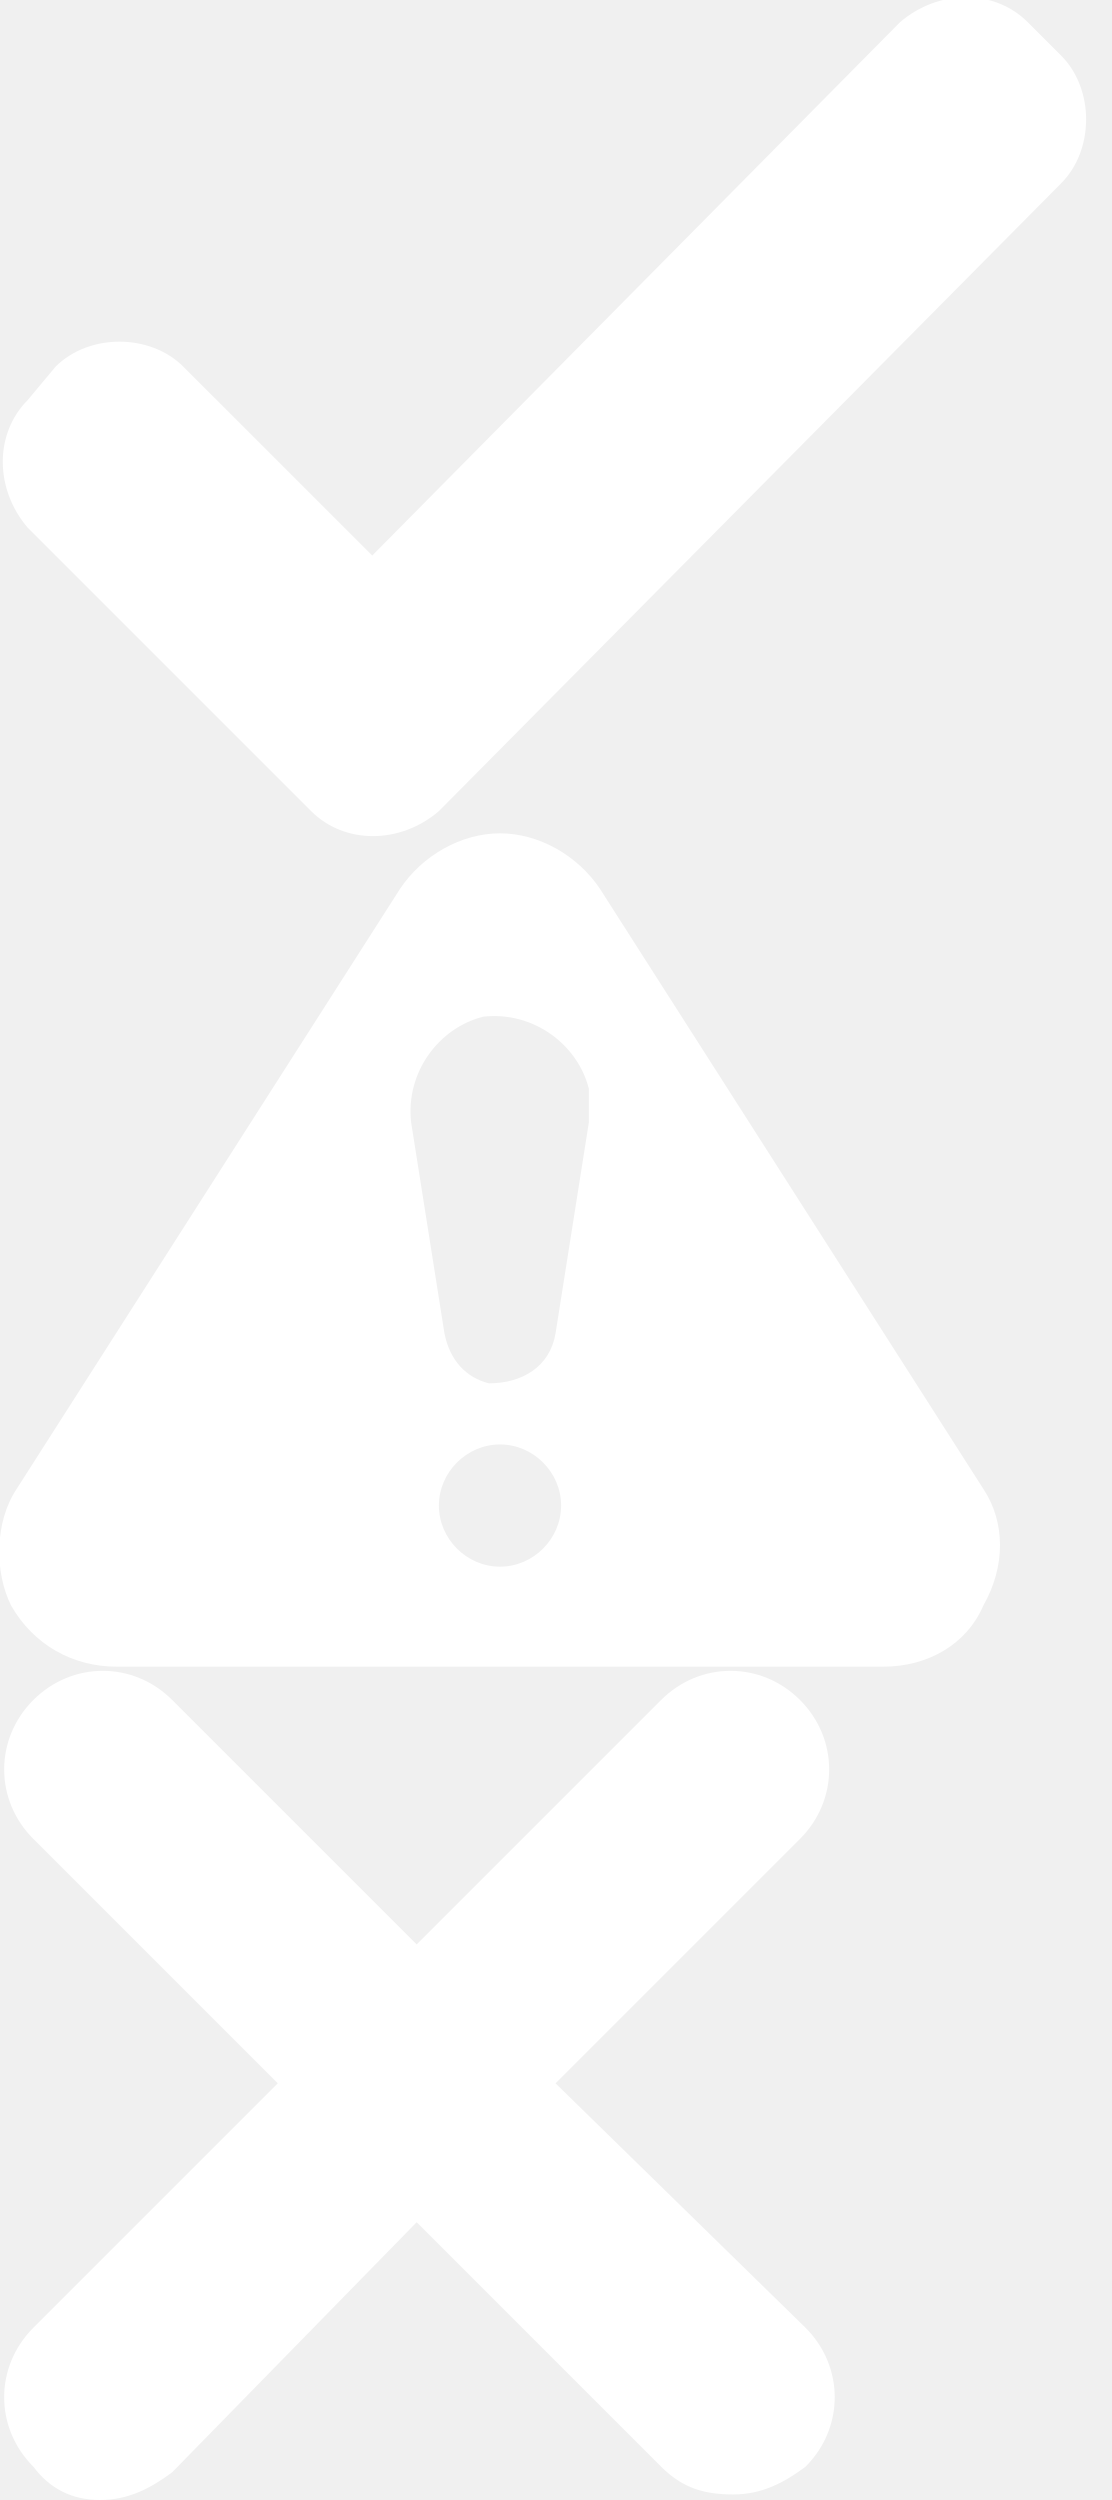
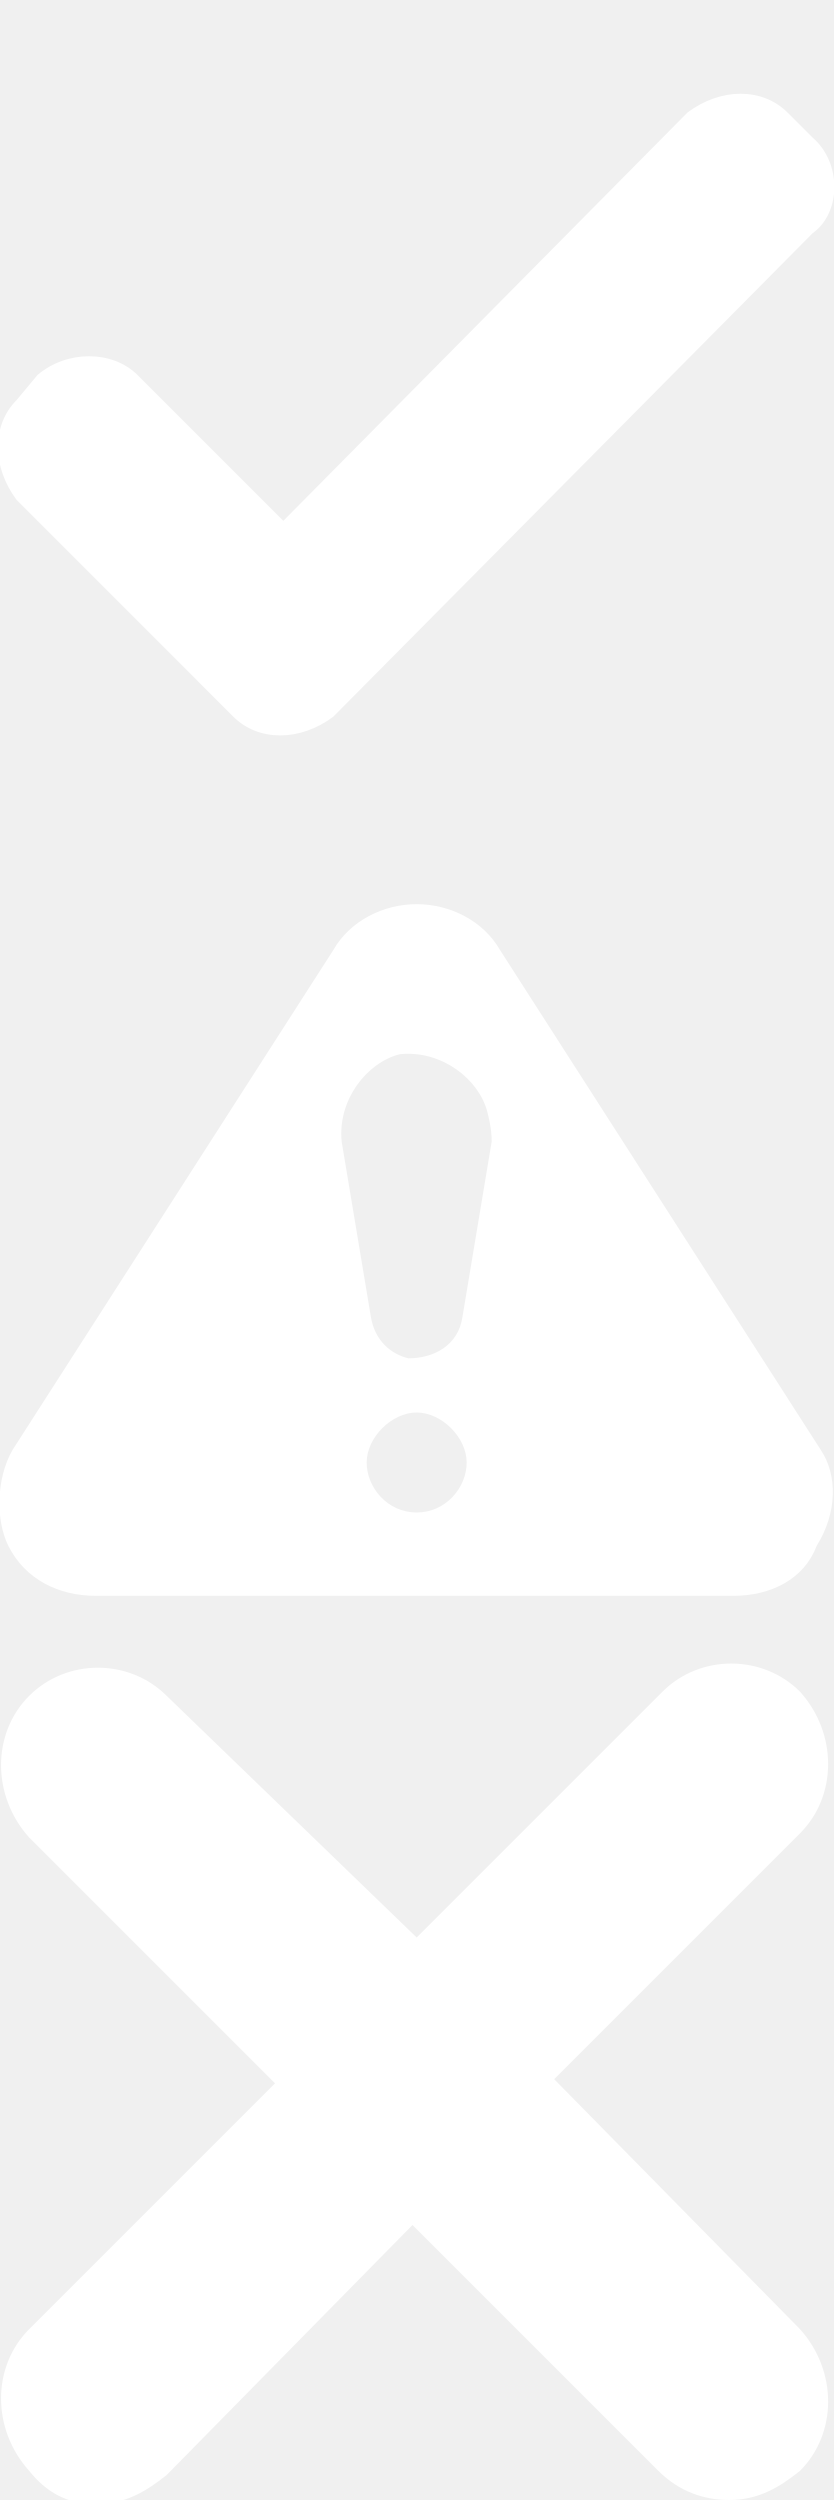
- <svg xmlns="http://www.w3.org/2000/svg" version="1.1" x="0px" y="0px" width="20px" height="45px" viewBox="0 0 20 45" style="enable-background:new 0 0 20 45;" xml:space="preserve">
-   <style type="text/css">
- 	.st0{fill:#FFFFFF;}
- </style>
-   <g id="Error">
-     <path class="st0" d="M10,37.5l4.4-4.4c0.7-0.7,0.7-1.8,0-2.5c-0.7-0.7-1.8-0.7-2.5,0L7.5,35l-4.4-4.4c-0.7-0.7-1.8-0.7-2.5,0   c-0.7,0.7-0.7,1.8,0,2.5L5,37.5l-4.4,4.4c-0.7,0.7-0.7,1.8,0,2.5C0.9,44.8,1.3,45,1.8,45c0.5,0,0.9-0.2,1.3-0.5L7.5,40l4.4,4.4   c0.4,0.4,0.8,0.5,1.3,0.5s0.9-0.2,1.3-0.5c0.7-0.7,0.7-1.8,0-2.5L10,37.5z" />
+ <svg xmlns="http://www.w3.org/2000/svg" version="1.1" x="0px" y="0px" width="20px" height="60px" viewBox="-4 63 20 60" enable-background="new -4 63 20 60" xml:space="preserve">
+   <g id="Error_1_">
+     <path fill="#FFFFFF" d="M9.3,112.9l5.9-5.9c0.9-0.9,0.9-2.4,0-3.4c-0.9-0.9-2.4-0.9-3.3,0l-5.9,5.9L0,103.7c-0.9-0.9-2.4-0.9-3.3,0   s-0.9,2.4,0,3.4l5.9,5.9l-5.9,5.9c-0.9,0.9-0.9,2.4,0,3.4c0.4,0.5,0.9,0.8,1.6,0.8s1.2-0.3,1.7-0.7l5.9-6l5.9,5.9   c0.5,0.5,1.1,0.7,1.7,0.7c0.7,0,1.2-0.3,1.7-0.7c0.9-0.9,0.9-2.4,0-3.4L9.3,112.9z" />
  </g>
-   <g id="Caution">
-     <path class="st0" d="M17.7,26.8L10.8,16c-0.4-0.6-1.1-1-1.8-1c-0.7,0-1.4,0.4-1.8,1L0.3,26.8c-0.4,0.6-0.4,1.5-0.1,2.1   C0.6,29.6,1.3,30,2.1,30h13.8c0.8,0,1.5-0.4,1.8-1.1C18.1,28.2,18.1,27.4,17.7,26.8z M9,28.2c-0.6,0-1.1-0.5-1.1-1.1   c0-0.6,0.5-1.1,1.1-1.1c0.6,0,1.1,0.5,1.1,1.1C10.1,27.7,9.6,28.2,9,28.2z M10.6,20.2L10,24c-0.1,0.6-0.6,0.9-1.2,0.9   C8.4,24.8,8.1,24.5,8,24l-0.6-3.8c-0.1-0.9,0.5-1.7,1.3-1.9c0.9-0.1,1.7,0.5,1.9,1.3C10.6,19.9,10.6,20.1,10.6,20.2z" />
+   <g id="Caution_1_">
+     <path fill="#FFFFFF" d="M15.7,97.8L8,85.8c-0.4-0.7-1.2-1.1-2-1.1s-1.6,0.4-2,1.1l-7.7,12c-0.4,0.7-0.4,1.7-0.1,2.3   c0.4,0.8,1.2,1.2,2.1,1.2h15.3c0.9,0,1.7-0.4,2-1.2C16.1,99.3,16.1,98.4,15.7,97.8z M6,99.3c-0.7,0-1.2-0.6-1.2-1.2   s0.6-1.2,1.2-1.2s1.2,0.6,1.2,1.2S6.7,99.3,6,99.3z M7.8,90.4l-0.7,4.2c-0.1,0.7-0.7,1-1.3,1c-0.4-0.1-0.8-0.4-0.9-1l-0.7-4.2   c-0.1-1,0.6-1.9,1.4-2.1c1-0.1,1.9,0.6,2.1,1.4C7.8,90.1,7.8,90.3,7.8,90.4z" />
  </g>
-   <g id="Success">
-     <path class="st0" d="M19.1,1l-0.6-0.6c-0.6-0.6-1.6-0.6-2.3,0L6.7,10L3.3,6.6C2.7,6,1.6,6,1,6.6L0.5,7.2c-0.6,0.6-0.6,1.6,0,2.3   l5.1,5.1c0.6,0.6,1.6,0.6,2.3,0L19.1,3.3C19.7,2.7,19.7,1.6,19.1,1z" />
+   <g id="Success_1_">
+     <path fill="#FFFFFF" d="M15.5,66.3l-0.6-0.6c-0.6-0.6-1.6-0.6-2.4,0l-9.7,9.8l-3.5-3.5c-0.6-0.6-1.7-0.6-2.4,0l-0.5,0.6   c-0.6,0.6-0.6,1.6,0,2.4l5.2,5.2c0.6,0.6,1.6,0.6,2.4,0l11.5-11.6C16.2,68.1,16.2,66.9,15.5,66.3z" />
  </g>
-   <g id="Guides">
+   <g id="Guides_1_">
</g>
</svg>
